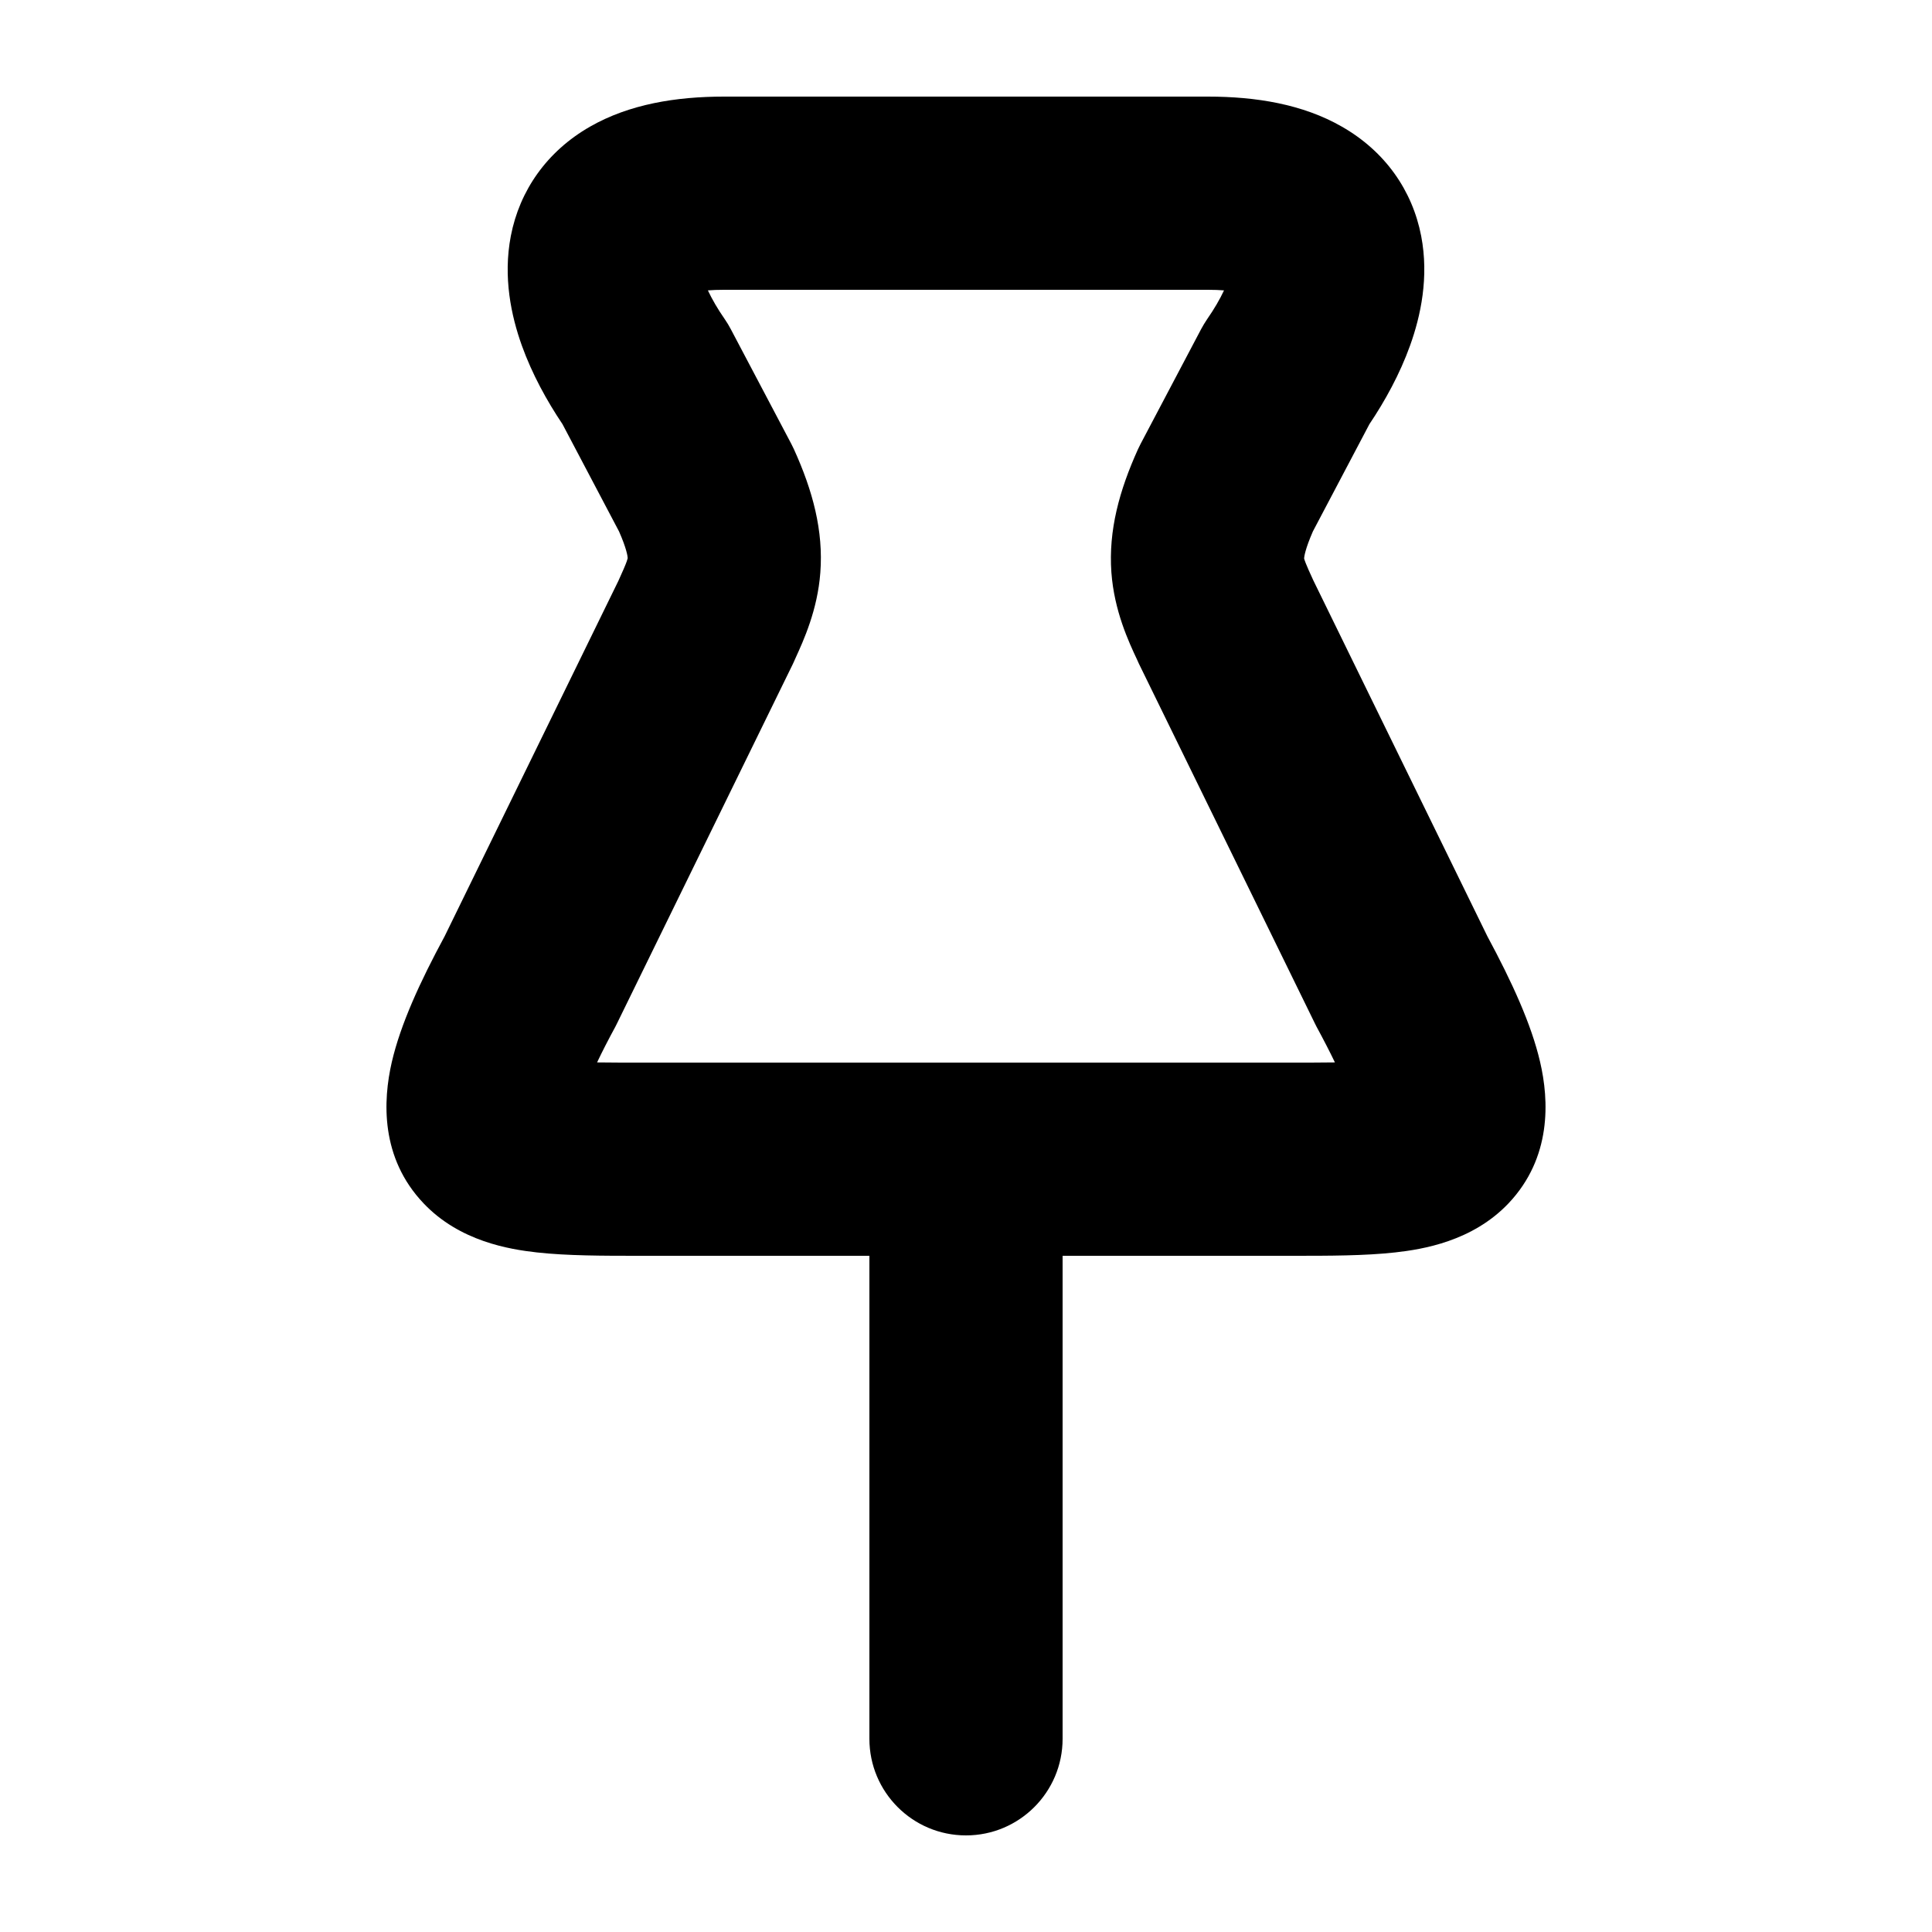
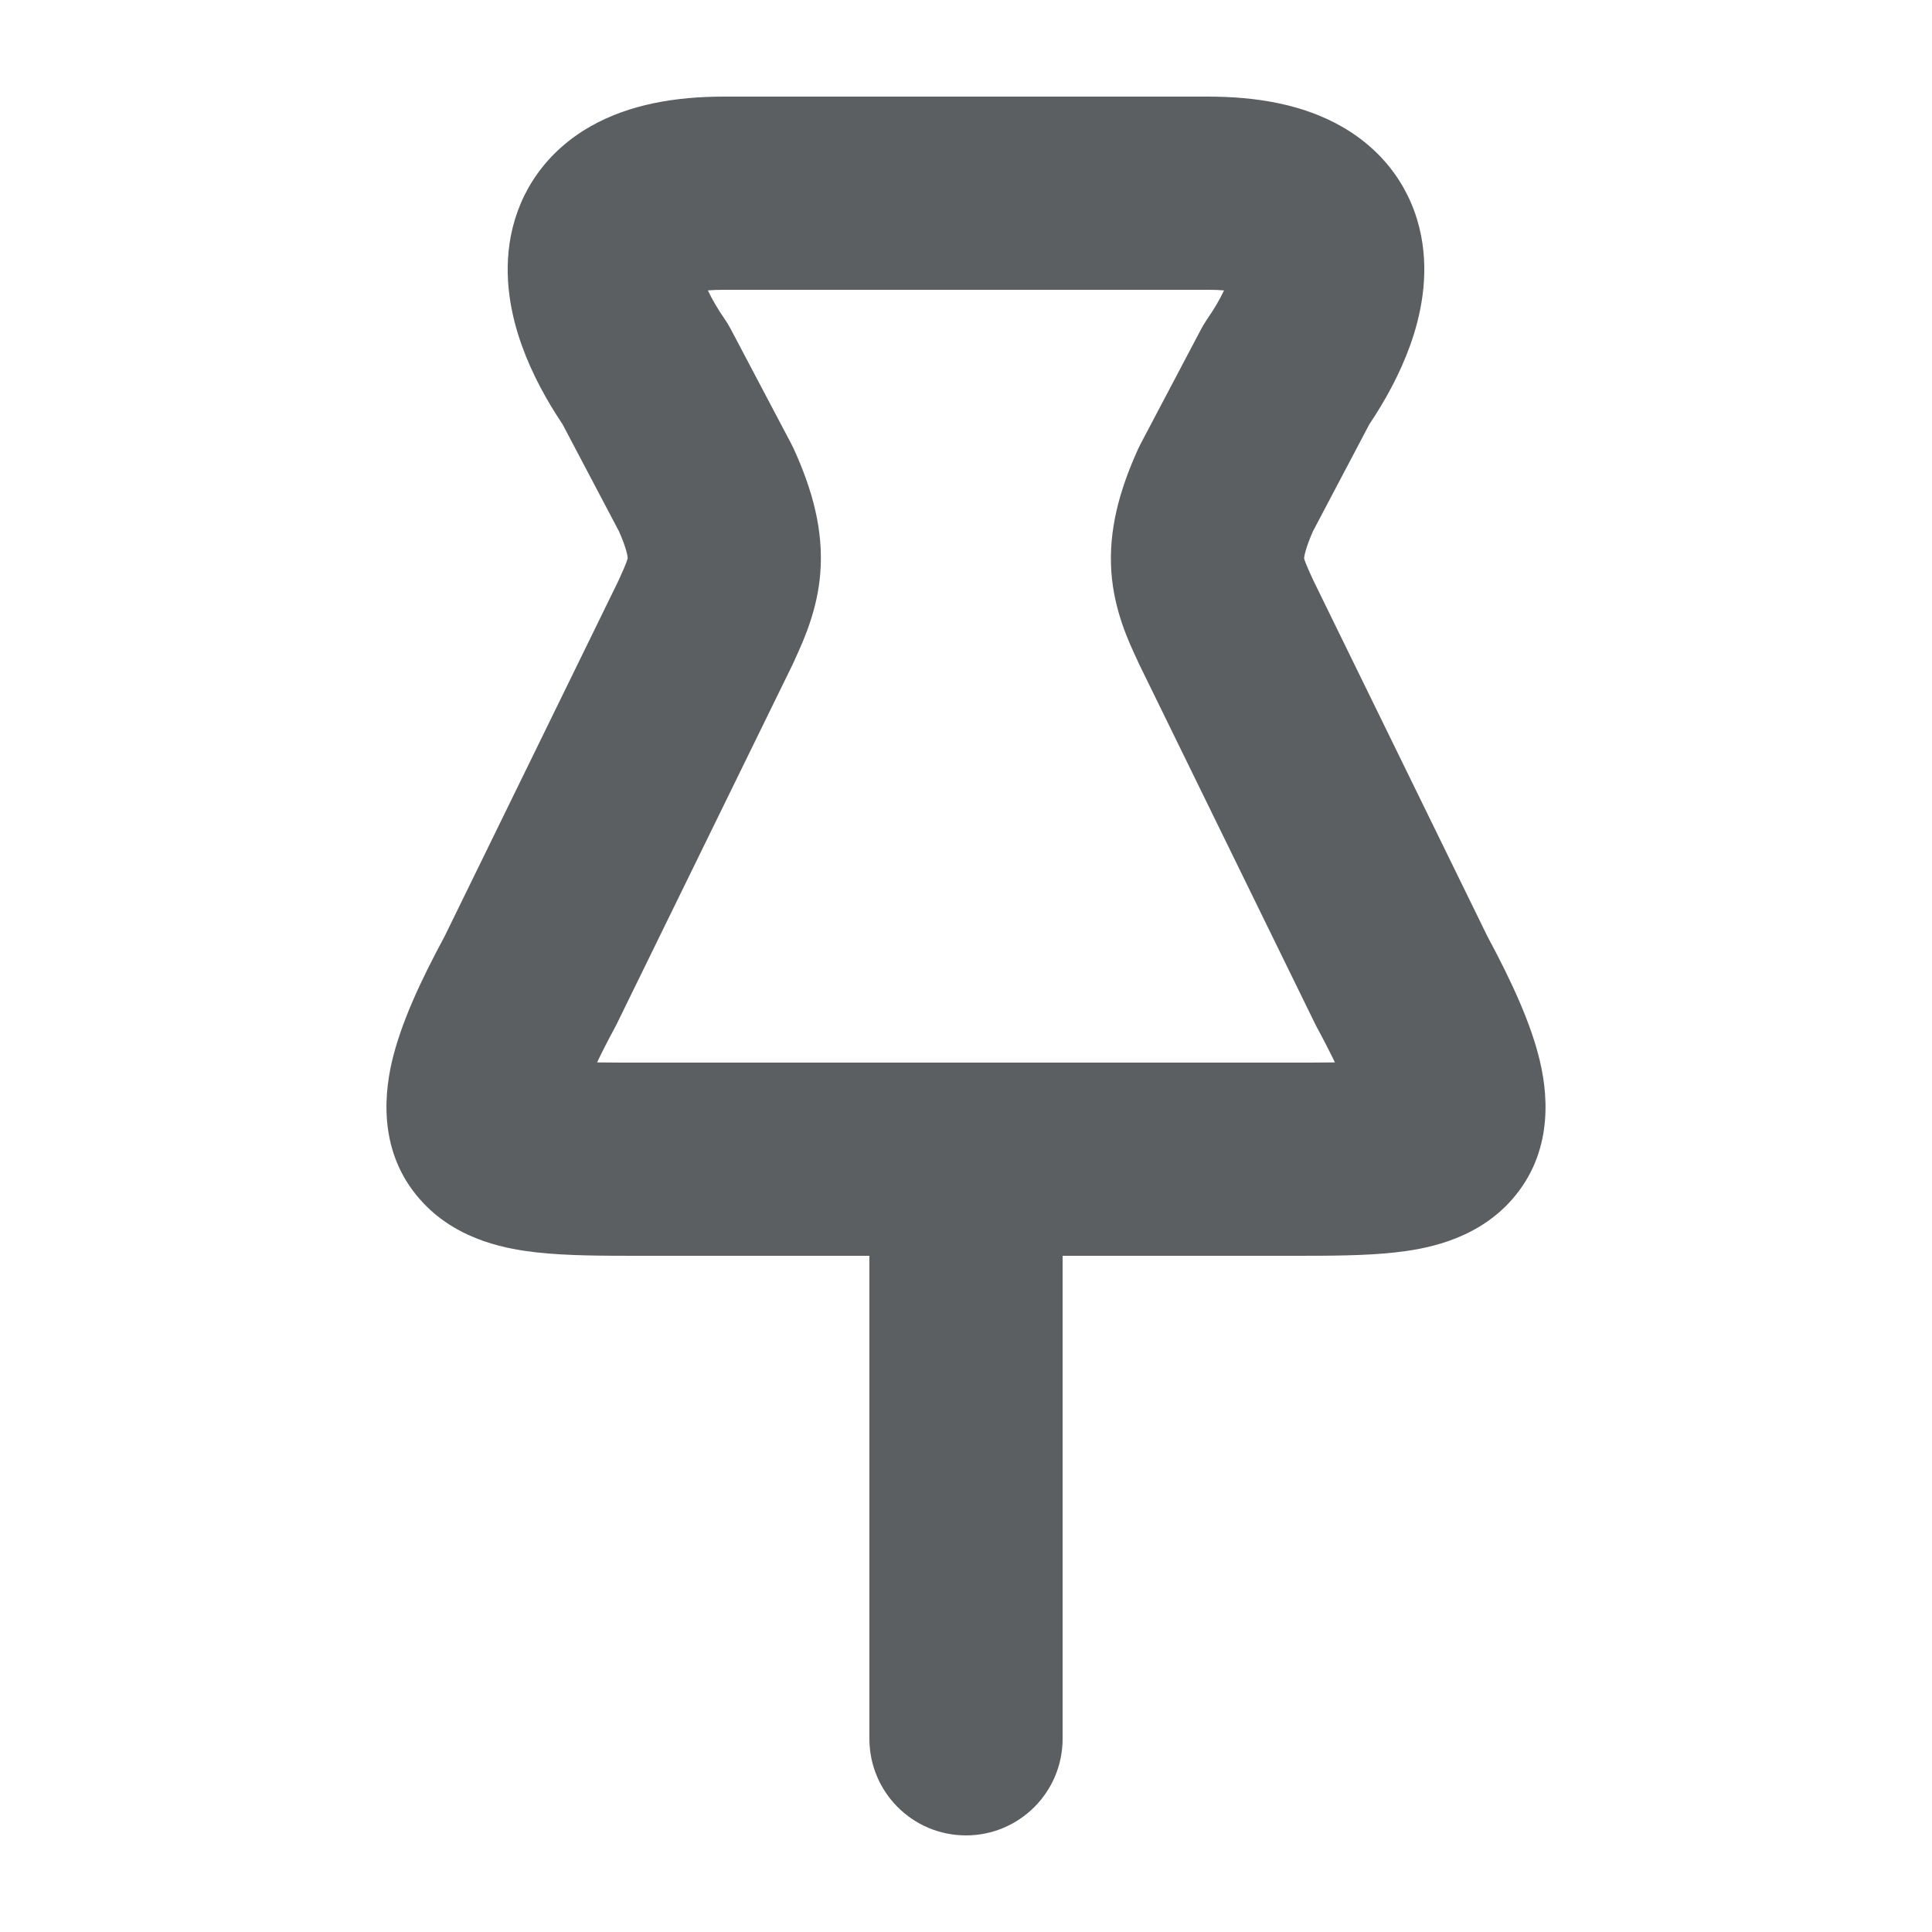
<svg xmlns="http://www.w3.org/2000/svg" viewBox="0 0 20 20">
-   <path d="M6.108 1.311C6.515 1.078 6.999 1 7.495 1H12.504C13 1 13.485 1.078 13.891 1.311C14.339 1.567 14.621 1.972 14.712 2.443C14.794 2.869 14.707 3.271 14.597 3.577C14.491 3.872 14.338 4.15 14.176 4.391L13.591 5.501C13.511 5.684 13.501 5.763 13.5 5.78C13.501 5.788 13.513 5.831 13.595 6.007L15.397 9.692C15.651 10.164 15.852 10.601 15.943 10.993C16.036 11.391 16.064 11.983 15.617 12.456C15.242 12.851 14.728 12.933 14.443 12.965C14.128 13 13.752 13 13.396 13L11 13V18C11 18.552 10.552 19 10 19C9.447 19 9 18.552 9 18V13L6.604 13C6.249 13 5.872 13 5.557 12.965C5.273 12.933 4.759 12.851 4.385 12.457C3.936 11.985 3.964 11.393 4.056 10.994C4.147 10.602 4.348 10.164 4.603 9.692L6.402 6.012C6.449 5.908 6.471 5.858 6.487 5.814C6.495 5.791 6.497 5.78 6.498 5.777C6.497 5.759 6.487 5.68 6.408 5.501L5.823 4.391C5.661 4.15 5.508 3.872 5.402 3.577C5.292 3.27 5.206 2.869 5.288 2.443C5.379 1.972 5.661 1.567 6.108 1.311ZM7.328 3.006C7.37 3.096 7.429 3.198 7.504 3.306C7.527 3.339 7.547 3.373 7.566 3.409L8.192 4.596C8.201 4.614 8.21 4.631 8.218 4.649C8.414 5.08 8.525 5.495 8.492 5.928C8.463 6.314 8.319 6.629 8.234 6.815C8.229 6.827 8.224 6.839 8.219 6.849C8.215 6.859 8.21 6.868 8.206 6.877L6.39 10.589C6.384 10.602 6.378 10.614 6.371 10.627C6.295 10.767 6.232 10.89 6.181 10.998C6.317 11 6.468 11 6.643 11H13.356C13.531 11 13.682 11 13.819 10.998C13.767 10.89 13.704 10.767 13.628 10.627C13.622 10.614 13.615 10.602 13.609 10.589L11.793 6.877L11.785 6.86C11.781 6.851 11.777 6.842 11.773 6.833C11.683 6.642 11.534 6.322 11.505 5.925C11.474 5.491 11.587 5.077 11.781 4.649C11.789 4.631 11.798 4.614 11.807 4.596L12.433 3.409C12.452 3.373 12.473 3.339 12.495 3.306C12.57 3.198 12.629 3.096 12.671 3.006C12.623 3.002 12.568 3 12.504 3H7.495C7.431 3 7.376 3.002 7.328 3.006Z" />
+   <path d="M6.108 1.311C6.515 1.078 6.999 1 7.495 1H12.504C13 1 13.485 1.078 13.891 1.311C14.339 1.567 14.621 1.972 14.712 2.443C14.794 2.869 14.707 3.271 14.597 3.577C14.491 3.872 14.338 4.15 14.176 4.391L13.591 5.501C13.511 5.684 13.501 5.763 13.5 5.78C13.501 5.788 13.513 5.831 13.595 6.007L15.397 9.692C15.651 10.164 15.852 10.601 15.943 10.993C16.036 11.391 16.064 11.983 15.617 12.456C15.242 12.851 14.728 12.933 14.443 12.965C14.128 13 13.752 13 13.396 13L11 13V18C11 18.552 10.552 19 10 19C9.447 19 9 18.552 9 18V13L6.604 13C6.249 13 5.872 13 5.557 12.965C5.273 12.933 4.759 12.851 4.385 12.457C3.936 11.985 3.964 11.393 4.056 10.994C4.147 10.602 4.348 10.164 4.603 9.692L6.402 6.012C6.449 5.908 6.471 5.858 6.487 5.814C6.495 5.791 6.497 5.78 6.498 5.777C6.497 5.759 6.487 5.68 6.408 5.501L5.823 4.391C5.661 4.15 5.508 3.872 5.402 3.577C5.292 3.27 5.206 2.869 5.288 2.443C5.379 1.972 5.661 1.567 6.108 1.311ZM7.328 3.006C7.37 3.096 7.429 3.198 7.504 3.306C7.527 3.339 7.547 3.373 7.566 3.409L8.192 4.596C8.201 4.614 8.21 4.631 8.218 4.649C8.414 5.08 8.525 5.495 8.492 5.928C8.463 6.314 8.319 6.629 8.234 6.815C8.229 6.827 8.224 6.839 8.219 6.849C8.215 6.859 8.21 6.868 8.206 6.877L6.39 10.589C6.384 10.602 6.378 10.614 6.371 10.627C6.295 10.767 6.232 10.89 6.181 10.998C6.317 11 6.468 11 6.643 11H13.356C13.531 11 13.682 11 13.819 10.998C13.767 10.89 13.704 10.767 13.628 10.627C13.622 10.614 13.615 10.602 13.609 10.589L11.793 6.877L11.785 6.86C11.781 6.851 11.777 6.842 11.773 6.833C11.683 6.642 11.534 6.322 11.505 5.925C11.474 5.491 11.587 5.077 11.781 4.649C11.789 4.631 11.798 4.614 11.807 4.596L12.433 3.409C12.452 3.373 12.473 3.339 12.495 3.306C12.57 3.198 12.629 3.096 12.671 3.006C12.623 3.002 12.568 3 12.504 3H7.495C7.431 3 7.376 3.002 7.328 3.006Z" fill="#5C5F62" />
</svg>
